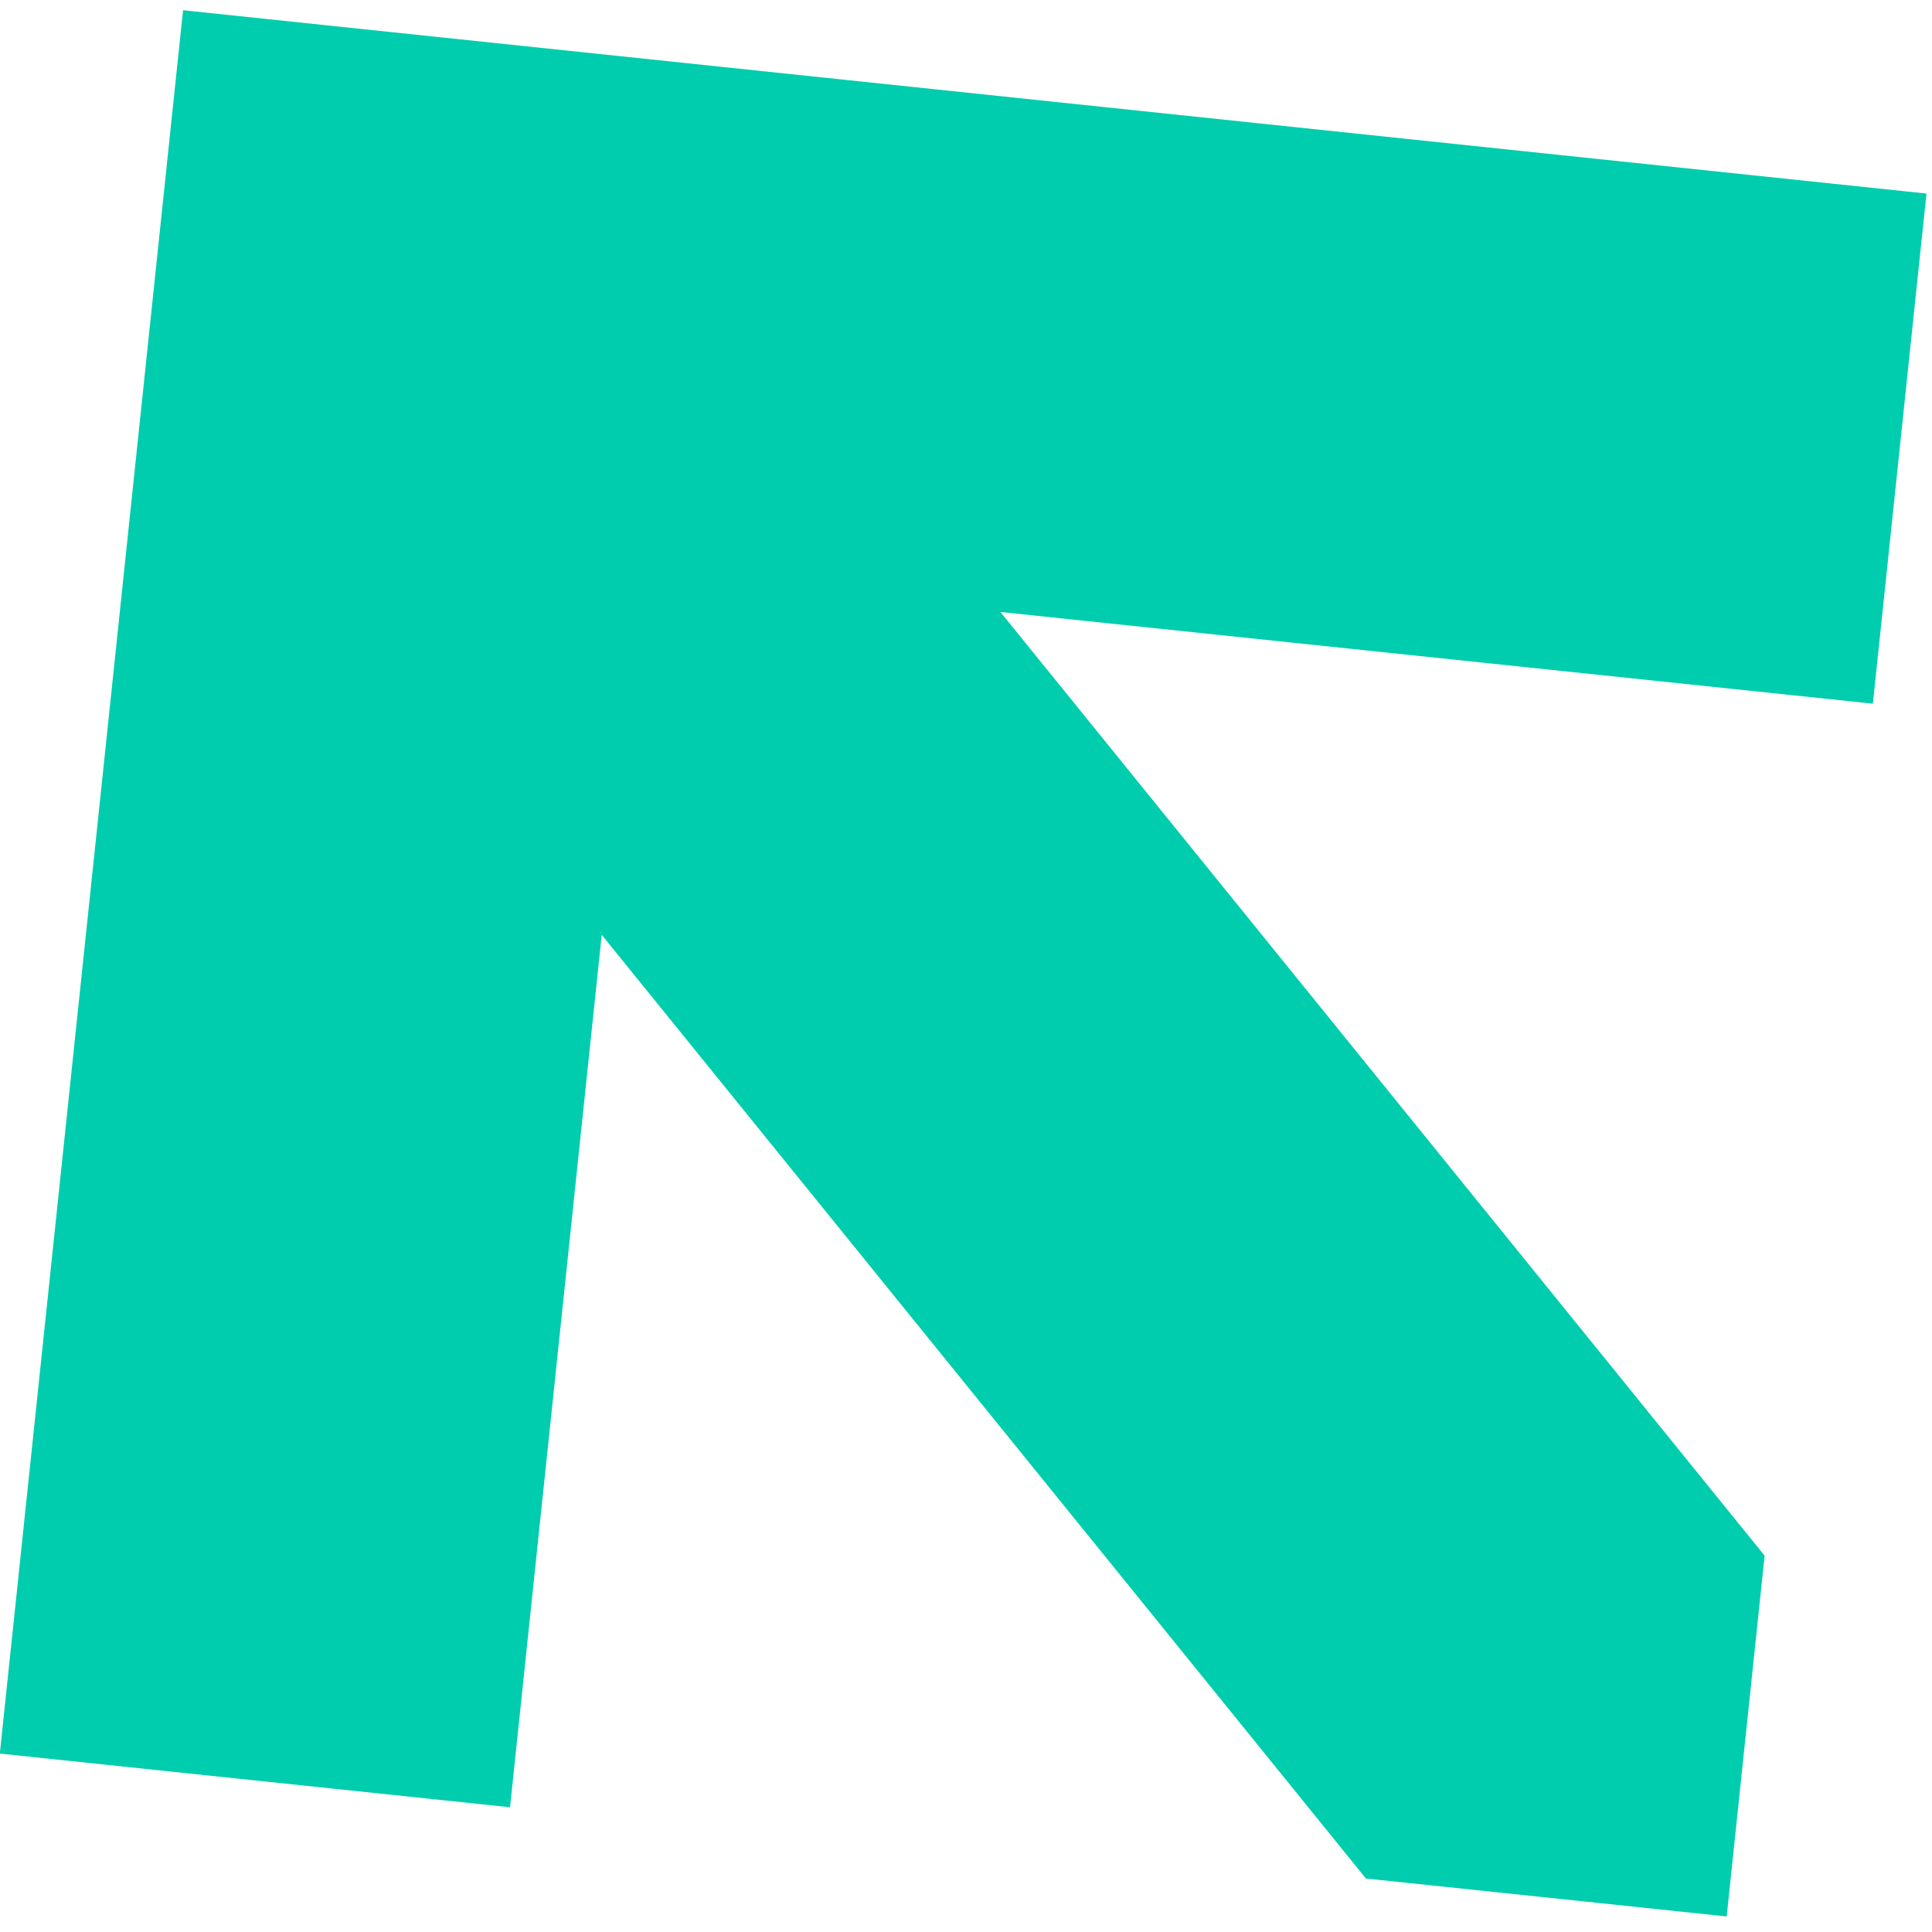
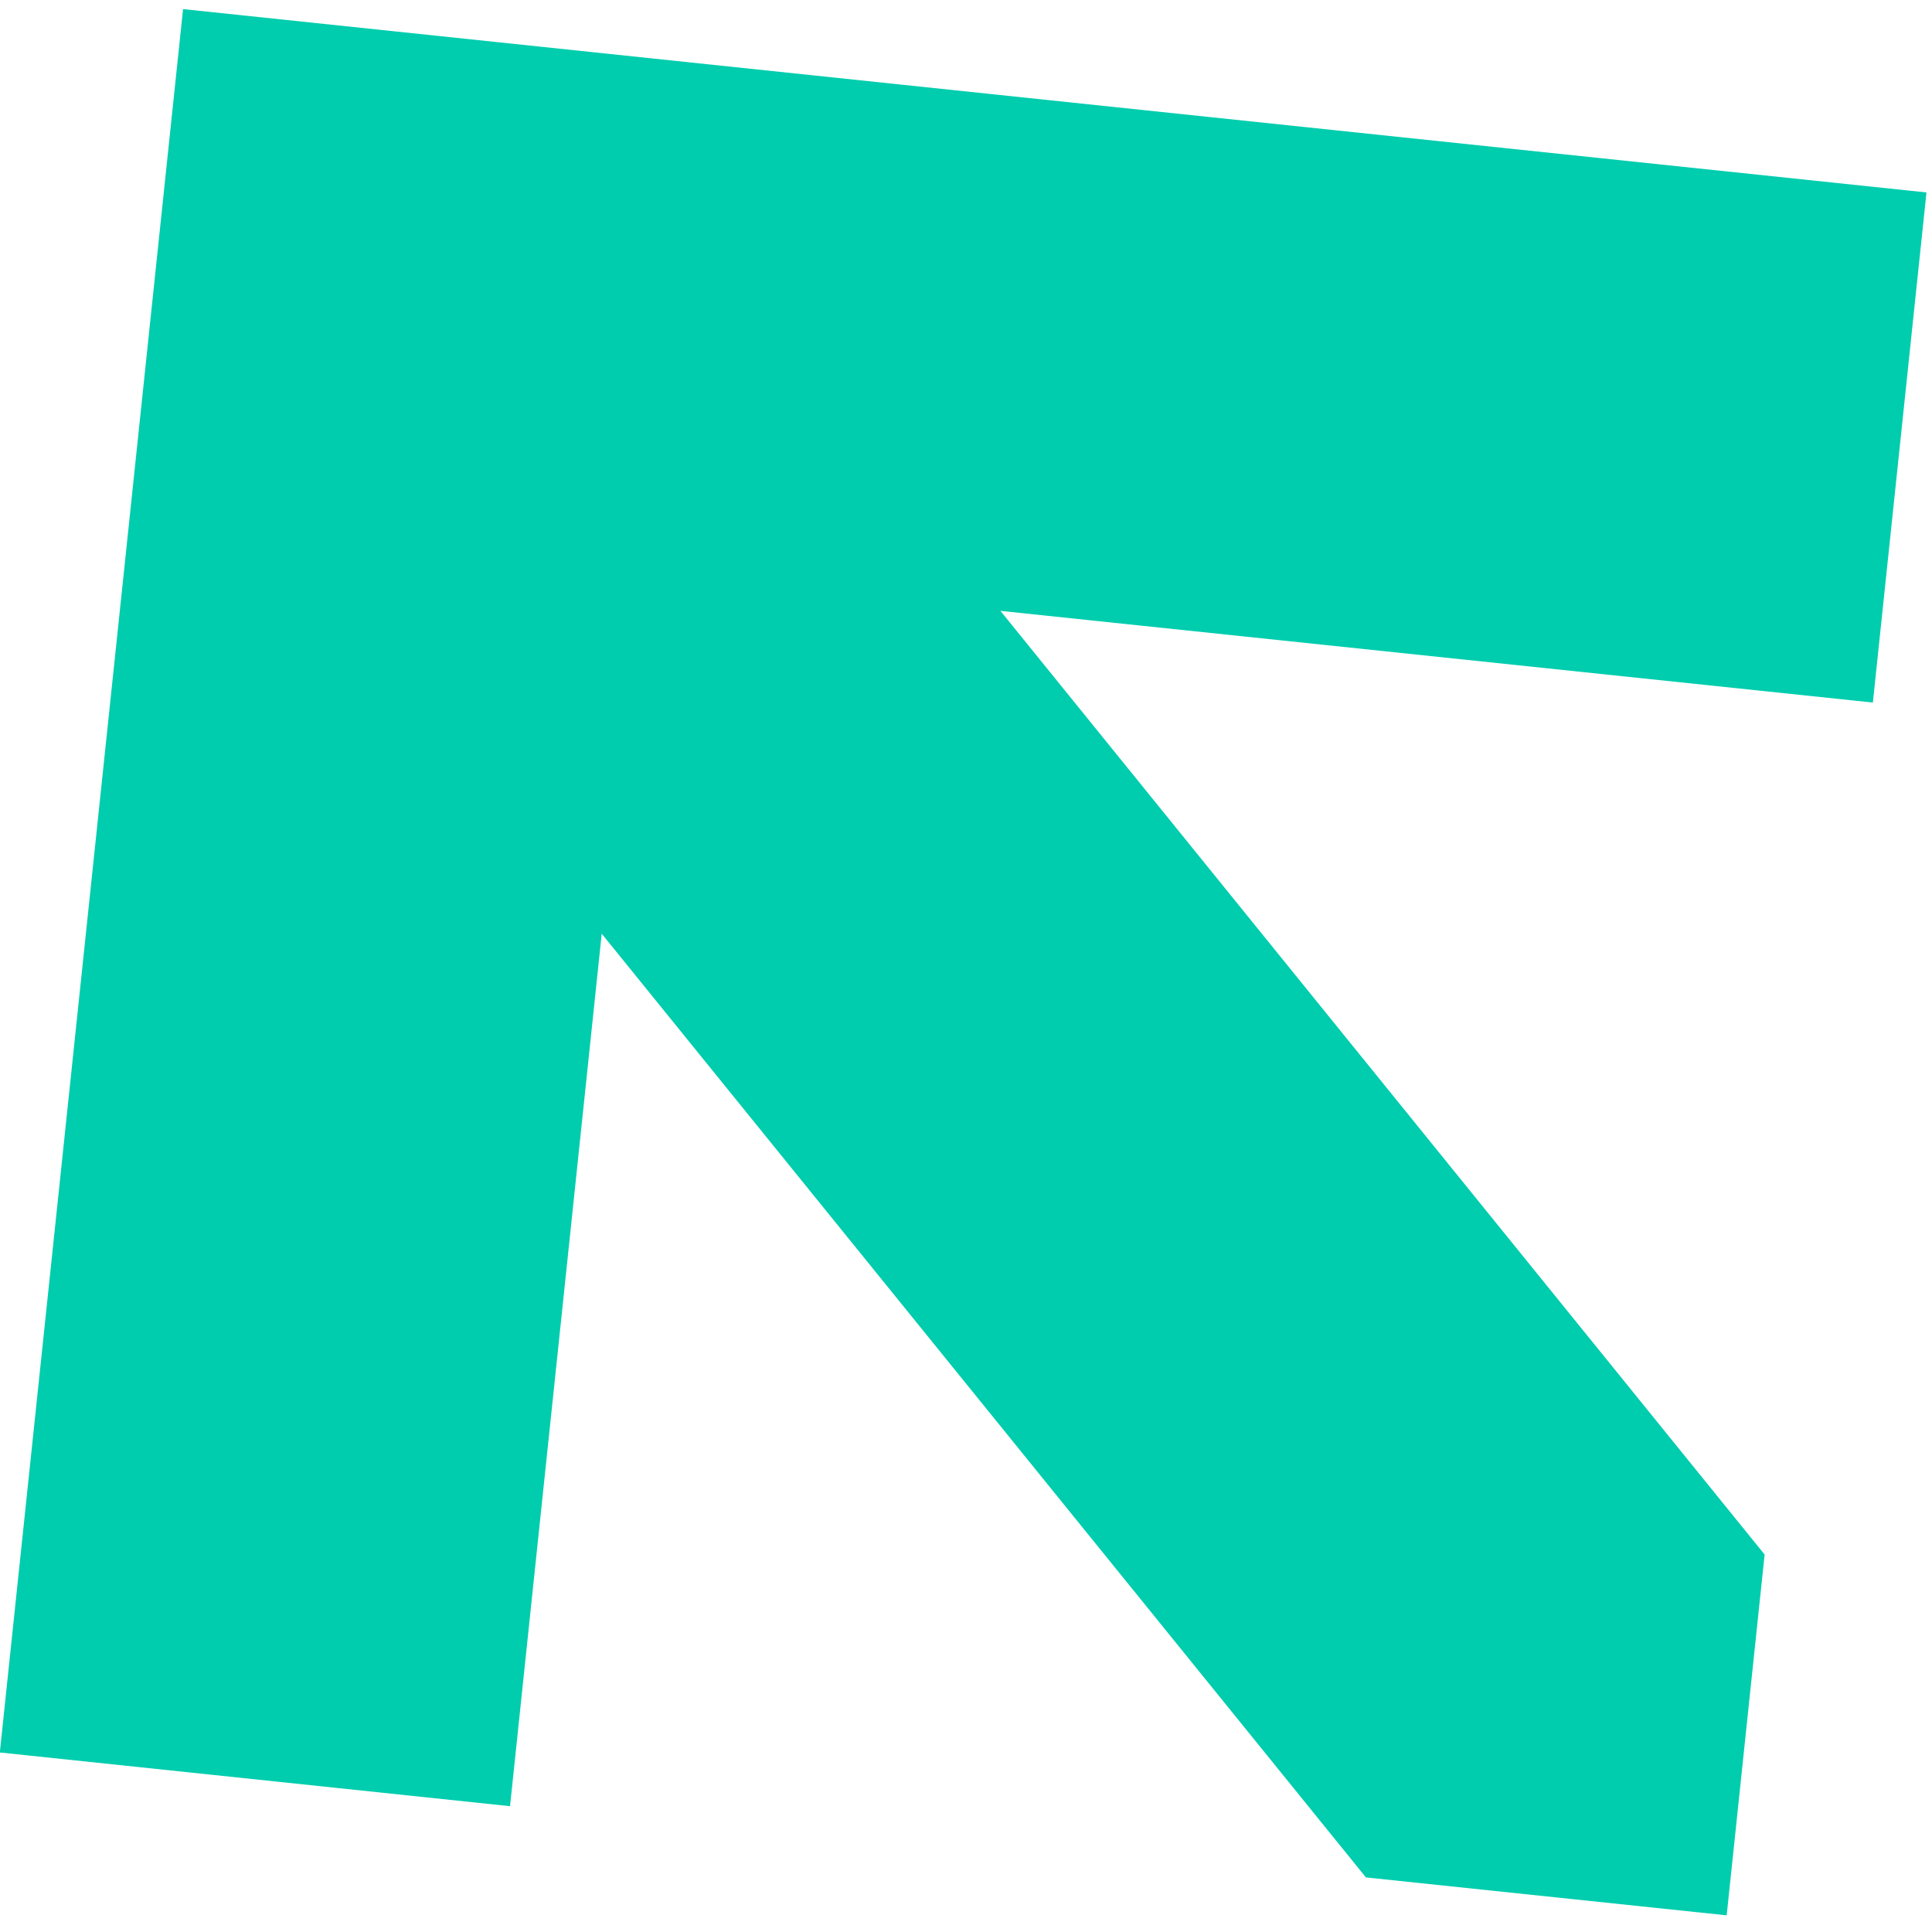
<svg xmlns="http://www.w3.org/2000/svg" width="15" height="15" viewBox="0 0 104 103" fill="none">
-   <path d="M-0.009 93.895L0.095 92.899L9.854 0.05L102.707 9.814L103.703 9.918L100.817 37.379L99.821 37.274L53.853 32.443L94.99 83.242L92.948 102.663L73.528 100.621L32.391 49.822L27.56 95.79L27.455 96.786L-0.009 93.895Z" fill="#00CDAE" />
+   <path d="M-0.009 93.836L0.095 92.839L9.854 -0.01L102.707 9.754L103.703 9.859L100.817 37.319L99.821 37.214L53.853 32.383L94.99 83.182L92.948 102.603L73.528 100.562L32.391 49.762L27.56 95.73L27.455 96.727L-0.009 93.836Z" fill="#00CDAE" />
</svg>
